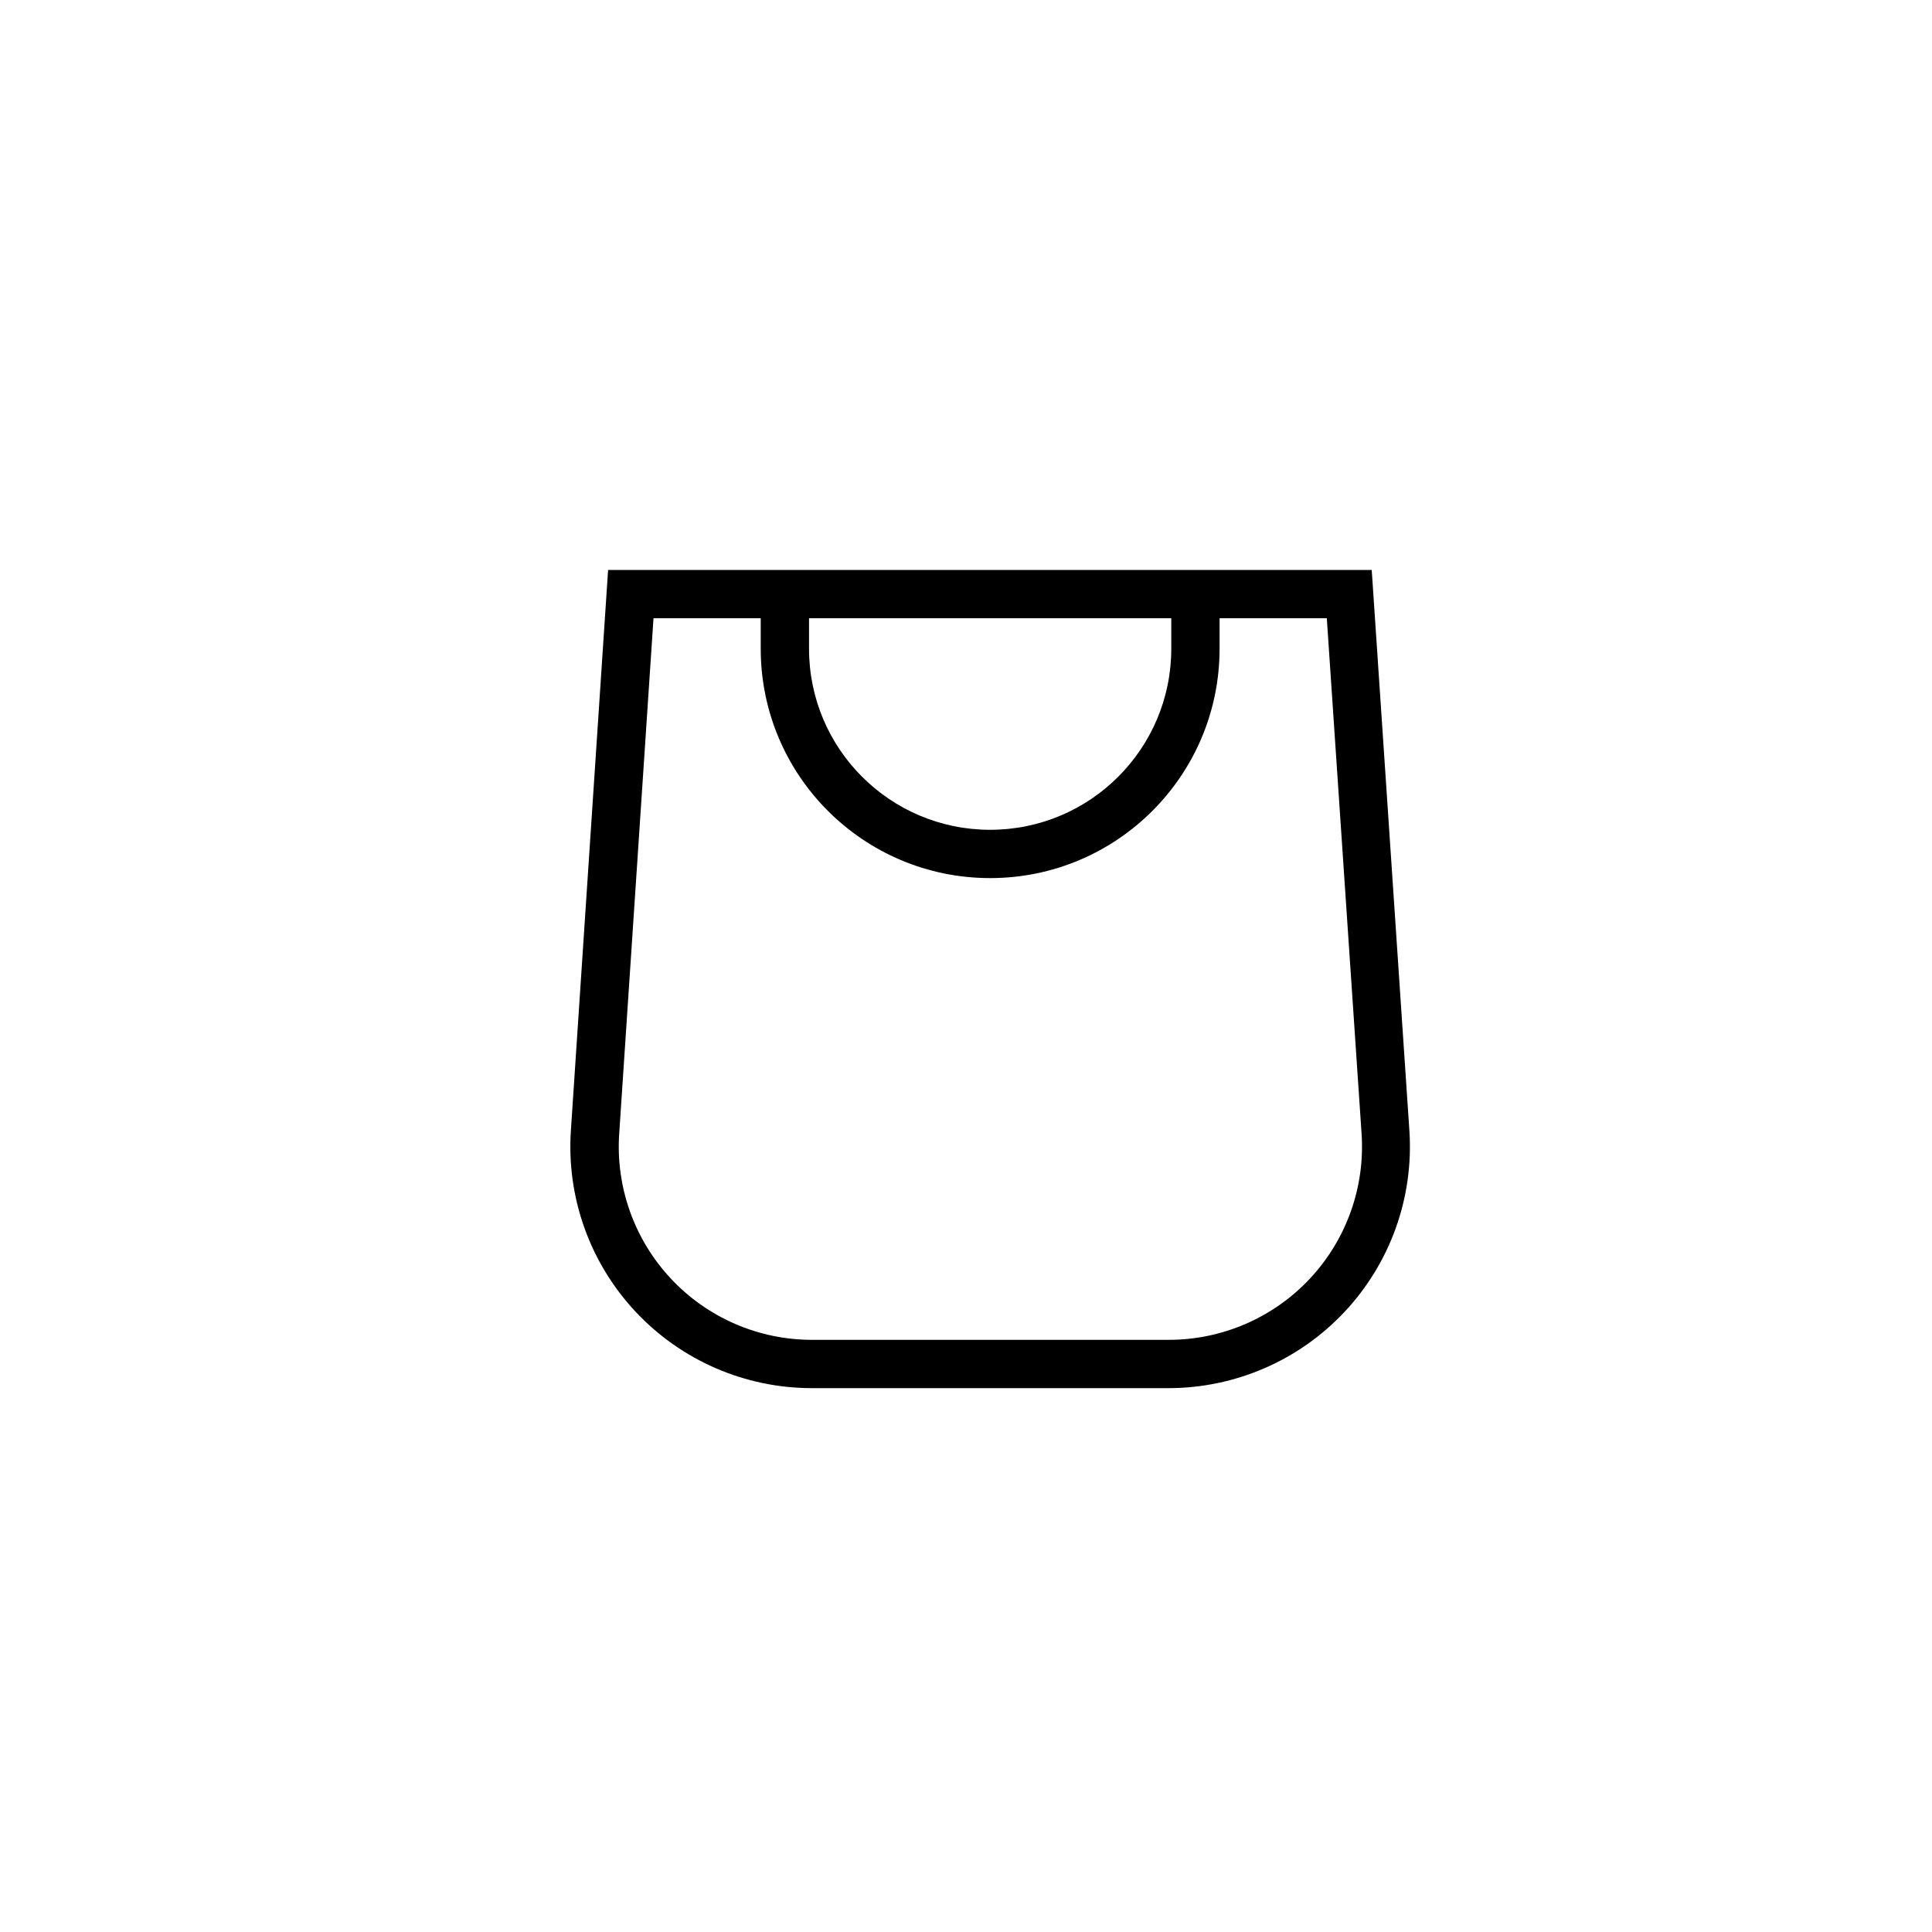
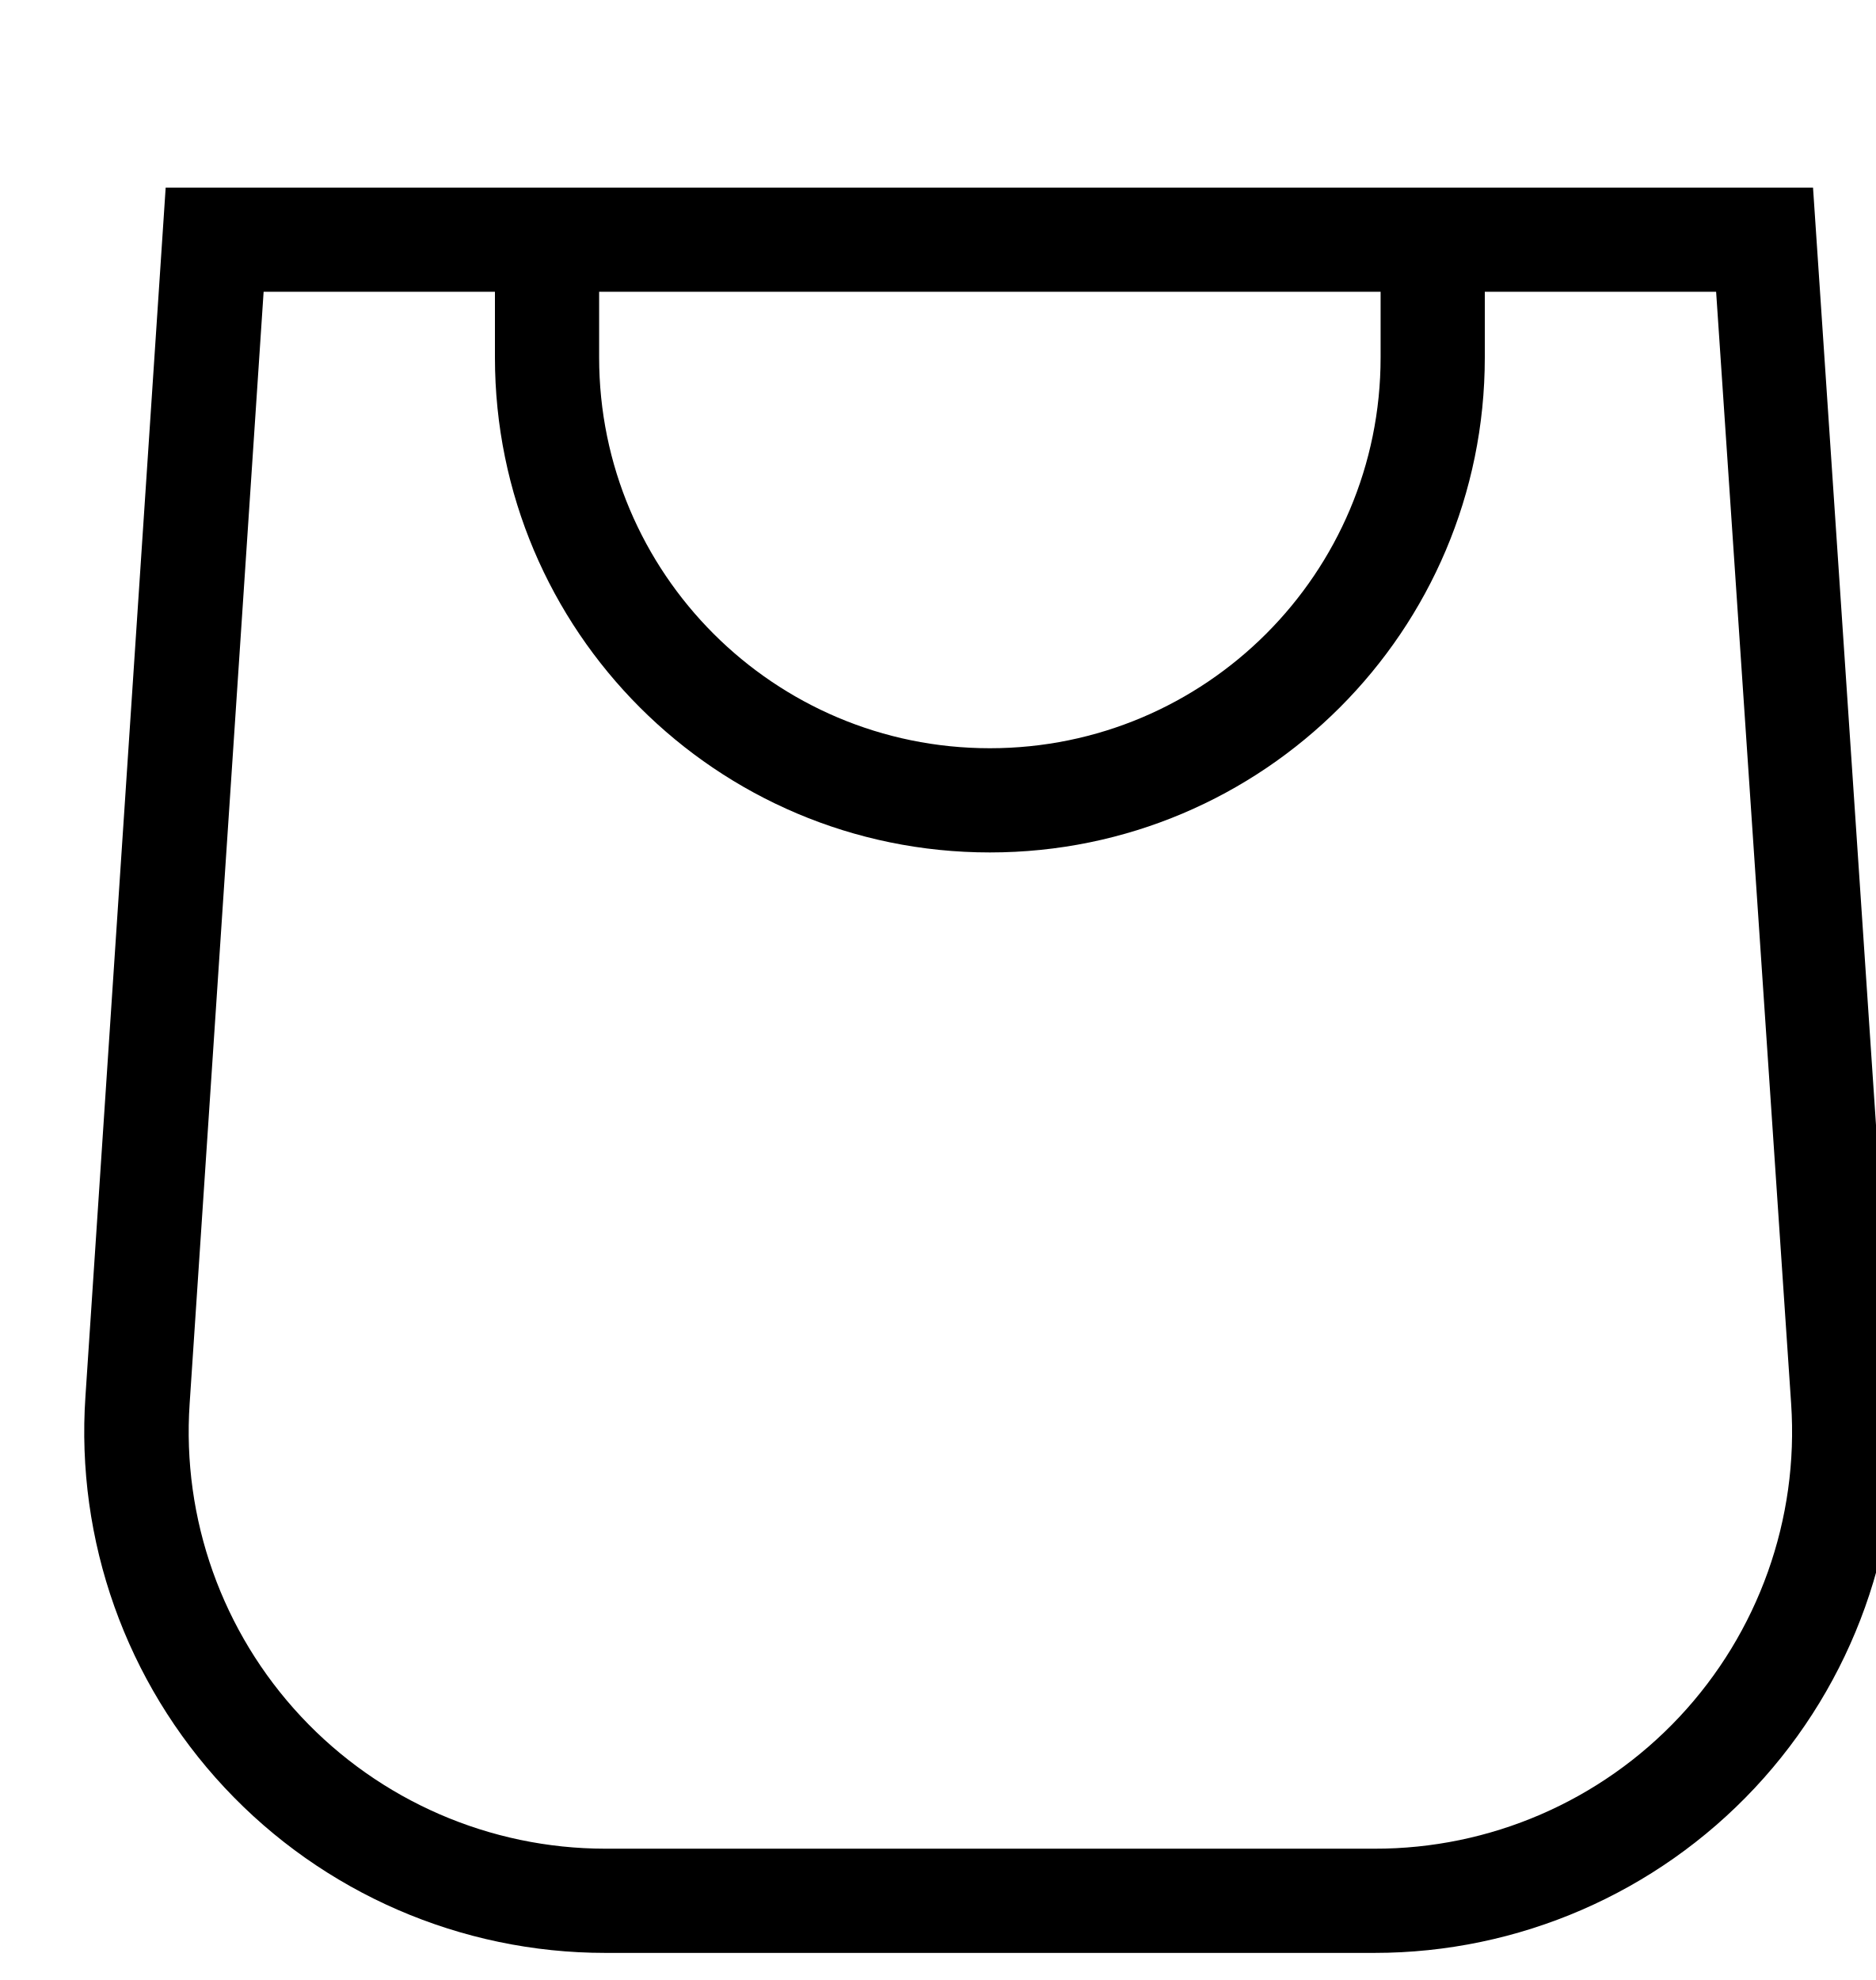
- <svg xmlns="http://www.w3.org/2000/svg" fill="none" class="icon icon-cart-empty" viewBox="0 0 40 40">
+ <svg xmlns="http://www.w3.org/2000/svg" fill="none" class="icon icon-cart-empty" viewBox="11 10 18 19">
  <path fill="currentColor" fill-rule="evenodd" d="M15.75 11.8h-3.16l-.77 11.6a5 5 0 0 0 4.99 5.34h7.38a5 5 0 0 0 4.99-5.33L28.4 11.8zm0 1h-2.22l-.71 10.67a4 4 0 0 0 3.99 4.27h7.38a4 4 0 0 0 4-4.27l-.72-10.67h-2.22v.63a4.75 4.75 0 1 1-9.5 0zm8.5 0h-7.5v.63a3.75 3.75 0 1 0 7.5 0z" />
</svg>
